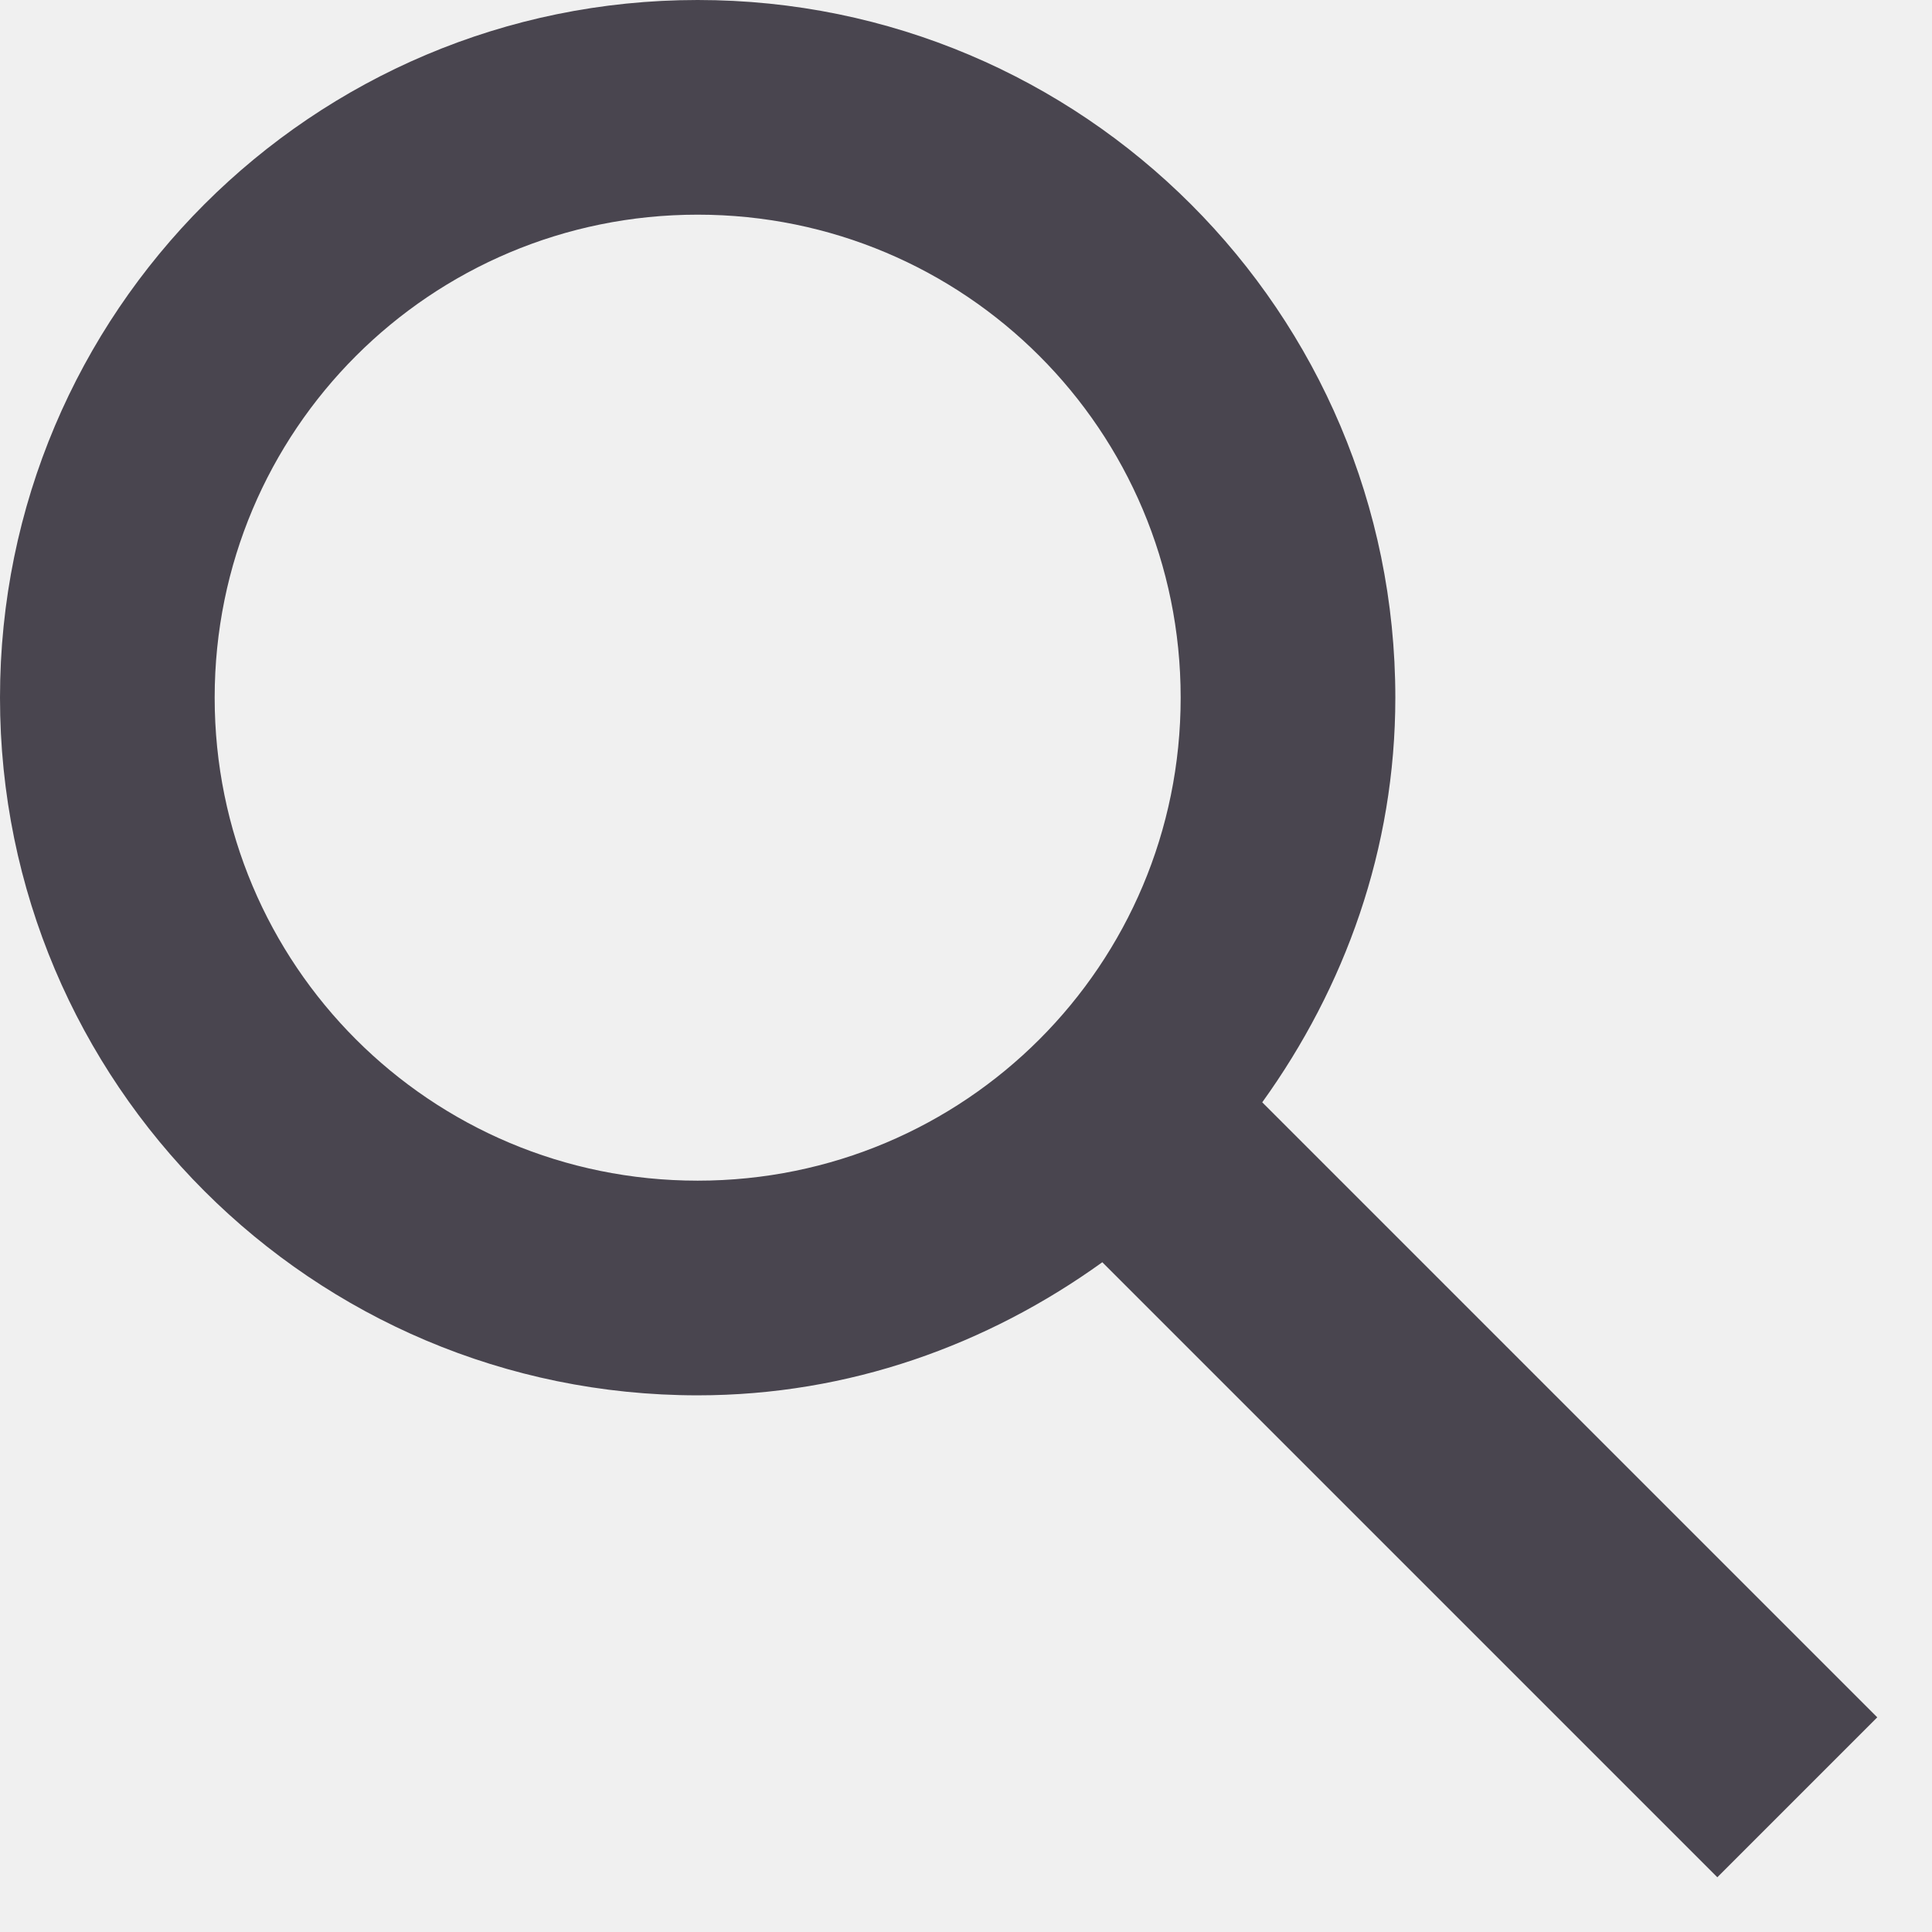
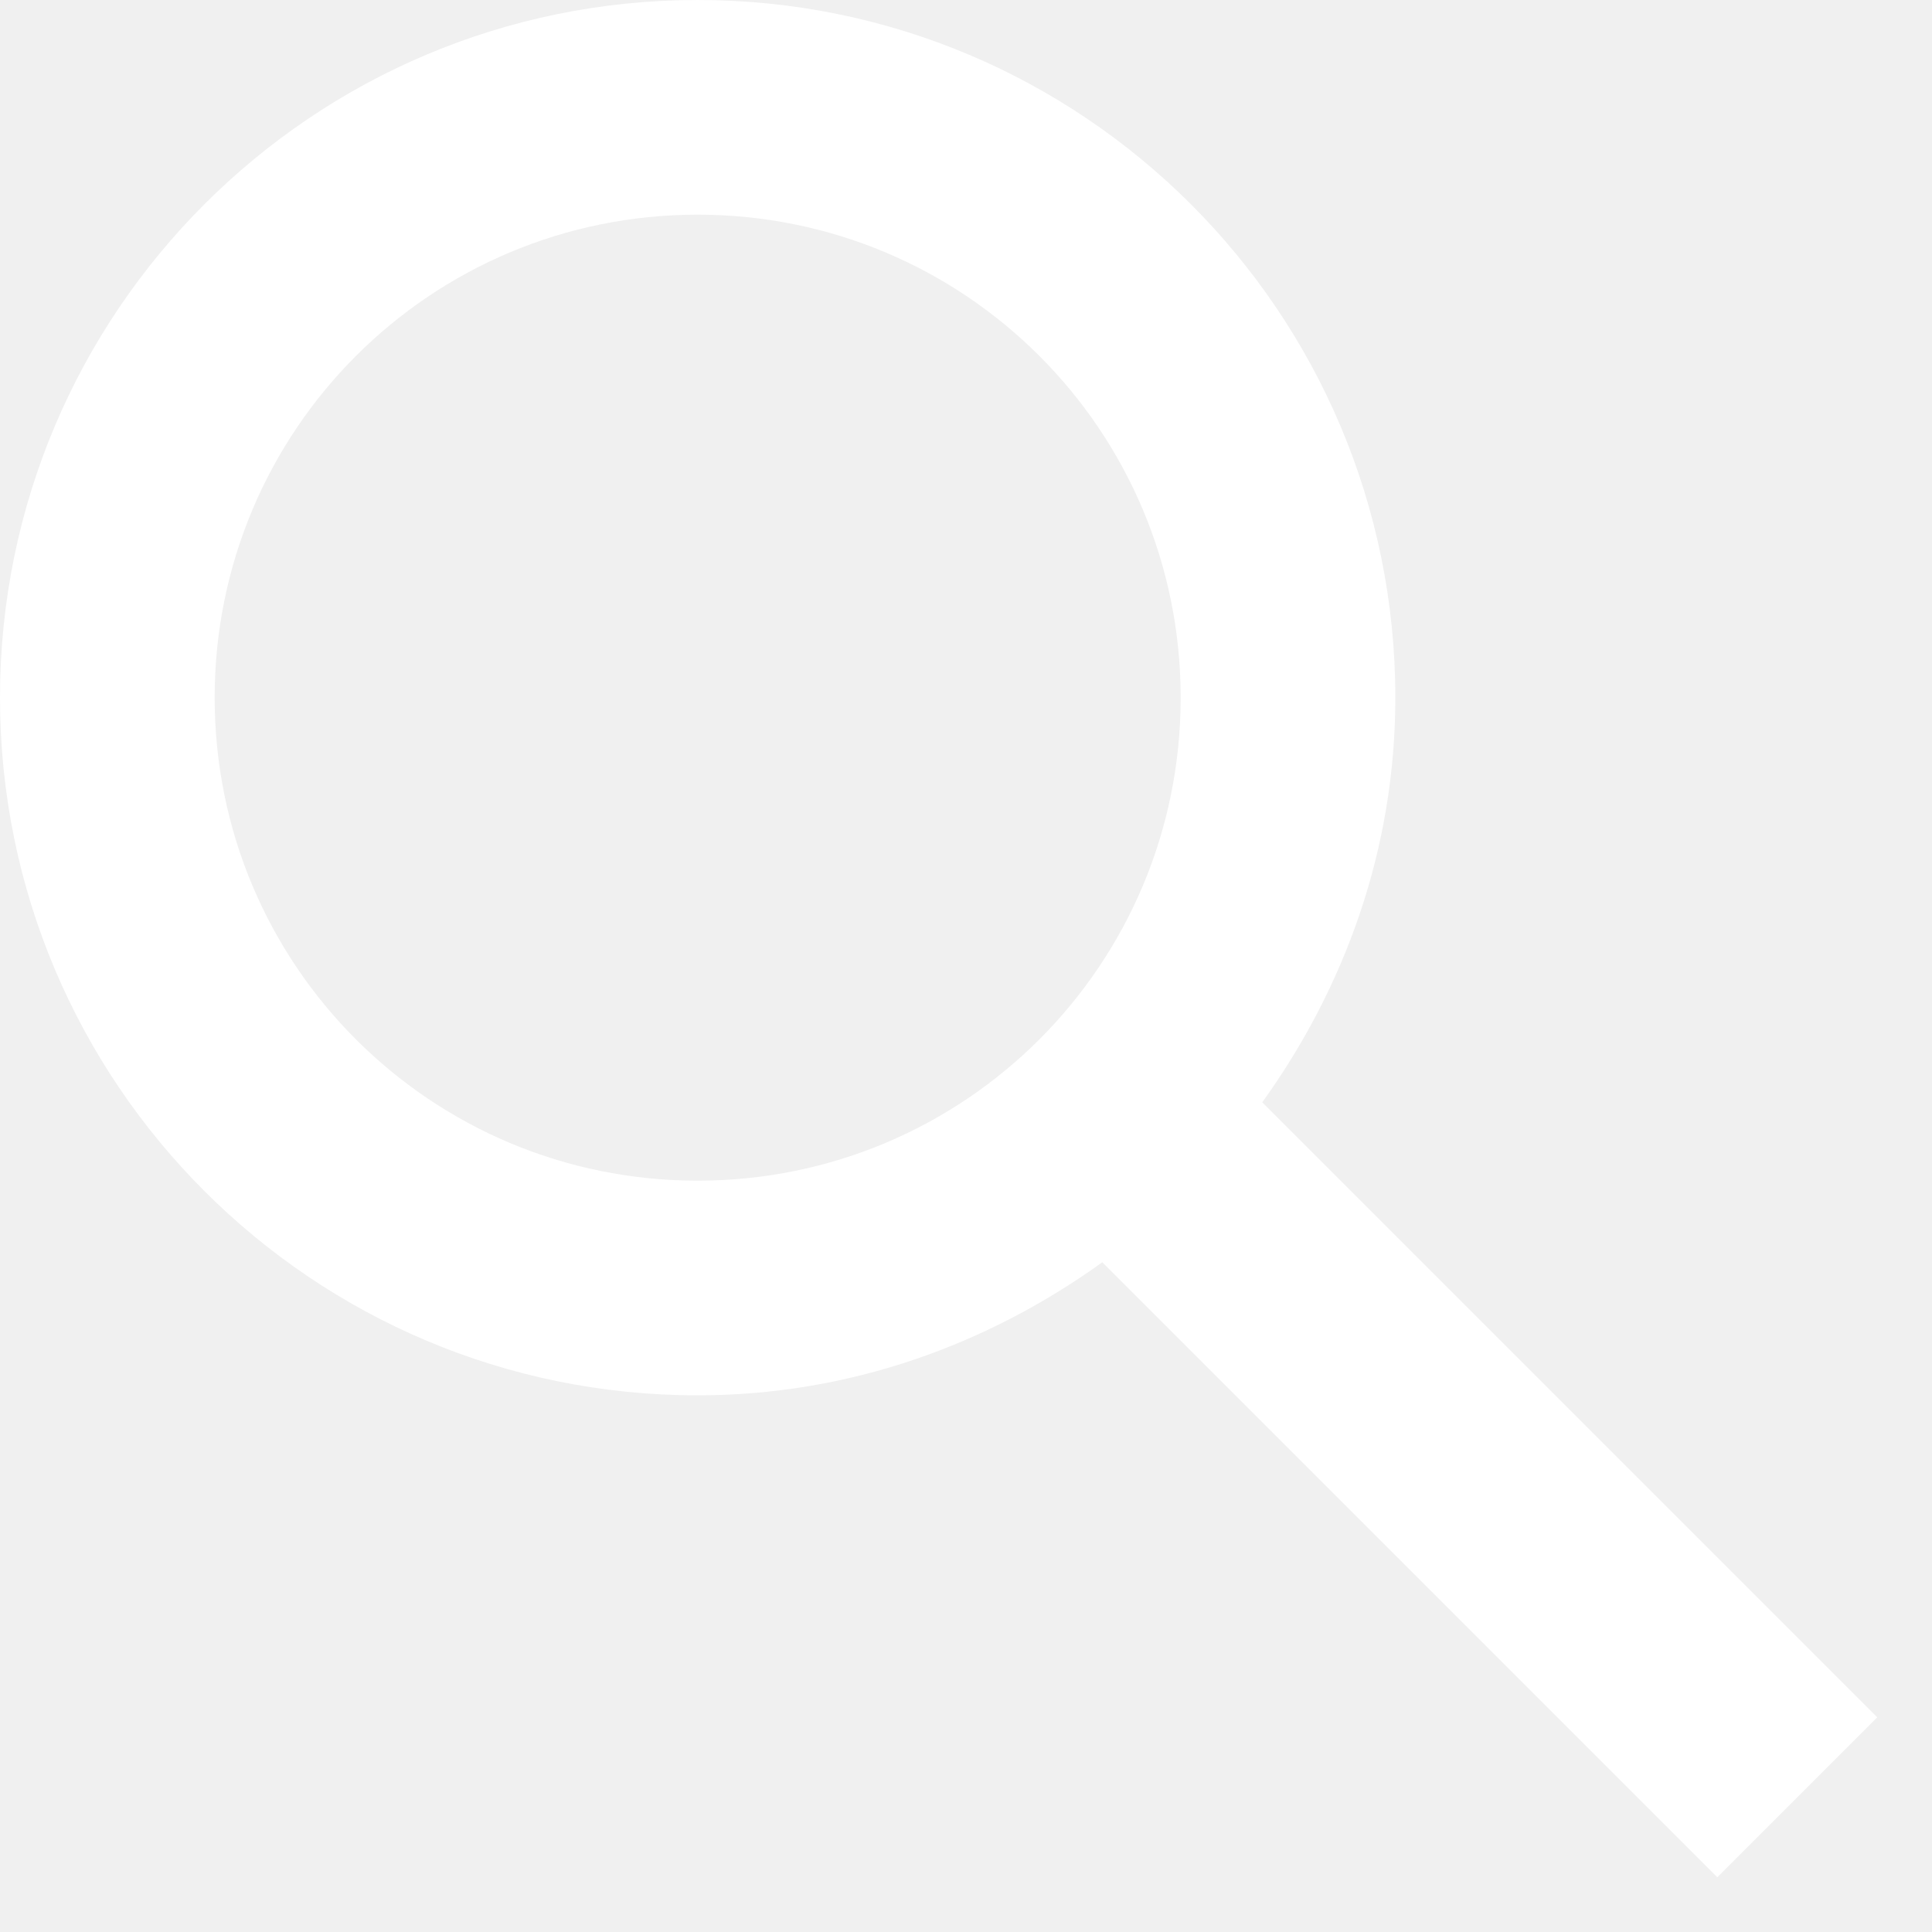
<svg xmlns="http://www.w3.org/2000/svg" width="18" height="18" viewBox="0 0 18 18" fill="none">
-   <path fill-rule="evenodd" clip-rule="evenodd" d="M11.76 10.27L17.49 16L16 17.49L10.27 11.76C9.2 12.53 7.91 13 6.5 13C2.91 13 0 10.09 0 6.5C0 2.91 2.91 0 6.5 0C10.09 0 13 2.91 13 6.5C13 7.91 12.53 9.2 11.76 10.27ZM6.5 2C4.01 2 2 4.01 2 6.5C2 8.99 4.01 11 6.5 11C8.99 11 11 8.99 11 6.5C11 4.01 8.99 2 6.5 2Z" fill="#49454F" />
+   <path fill-rule="evenodd" clip-rule="evenodd" d="M11.76 10.27L17.49 16L16 17.49L10.27 11.76C9.2 12.53 7.91 13 6.5 13C2.91 13 0 10.09 0 6.5C0 2.91 2.91 0 6.5 0C10.09 0 13 2.91 13 6.5C13 7.91 12.53 9.2 11.76 10.27ZM6.5 2C4.01 2 2 4.01 2 6.5C2 8.99 4.01 11 6.5 11C8.99 11 11 8.99 11 6.5C11 4.01 8.99 2 6.5 2Z" fill="#fff" />
</svg>
